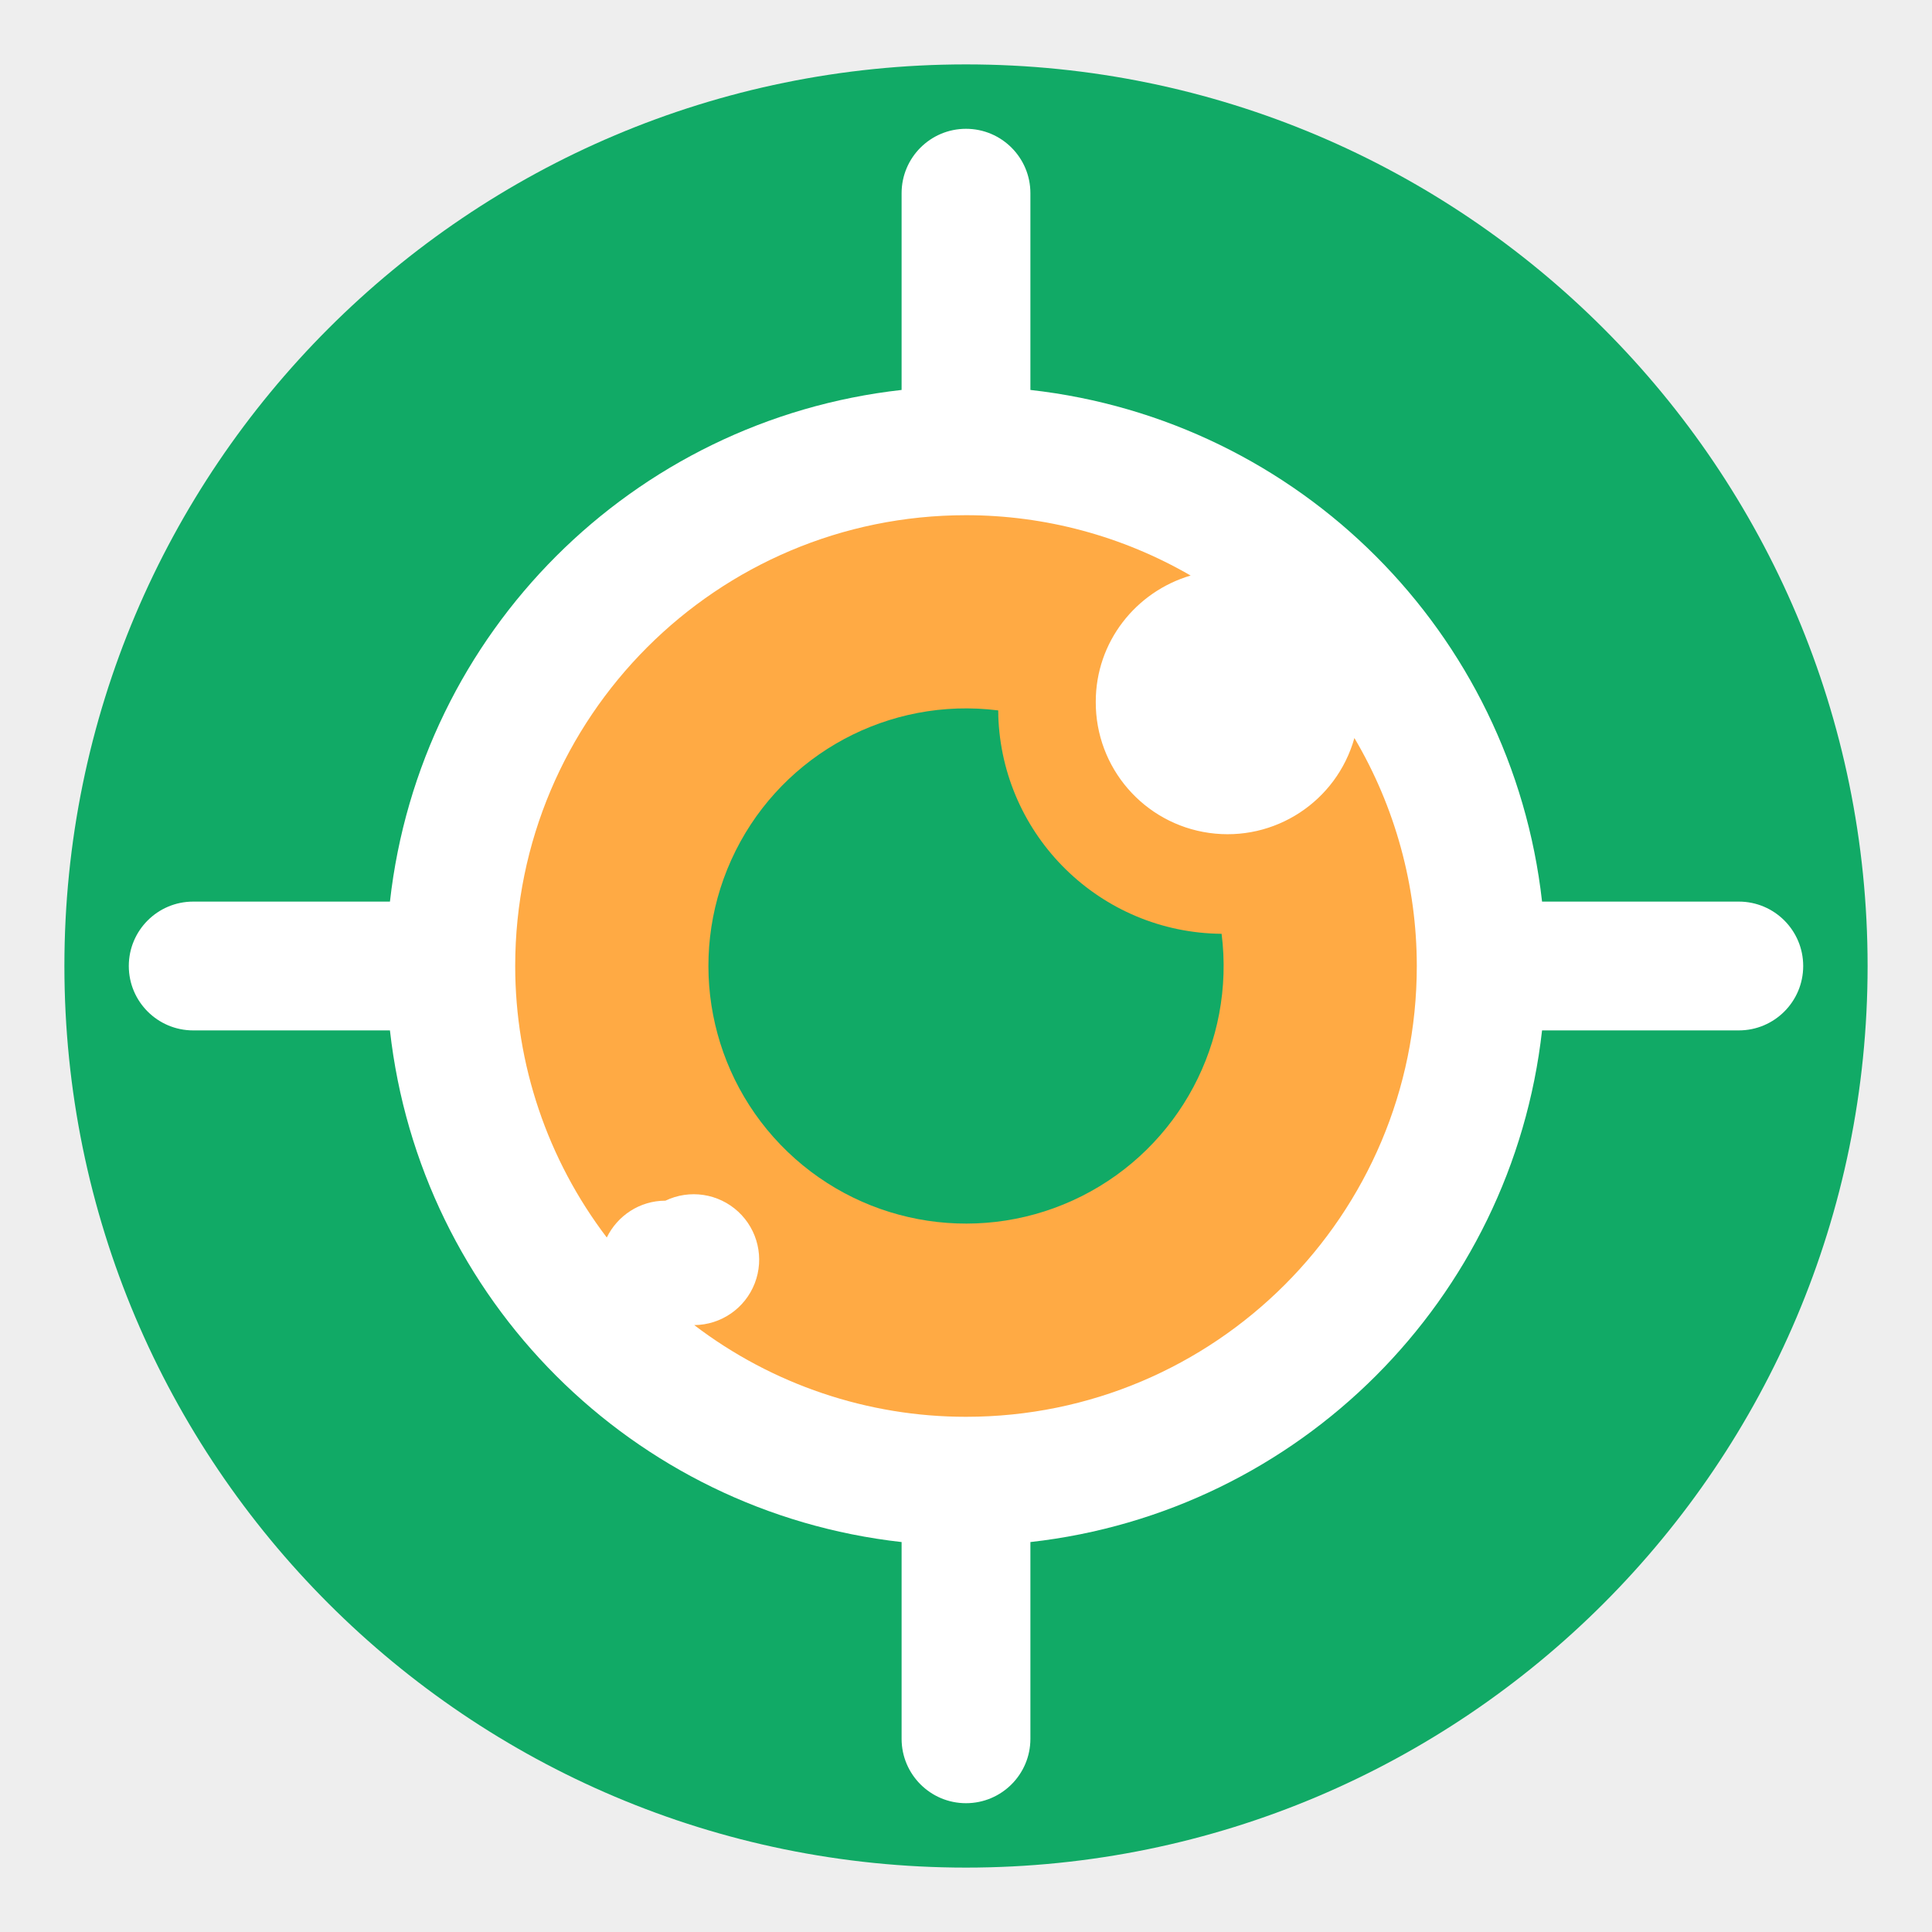
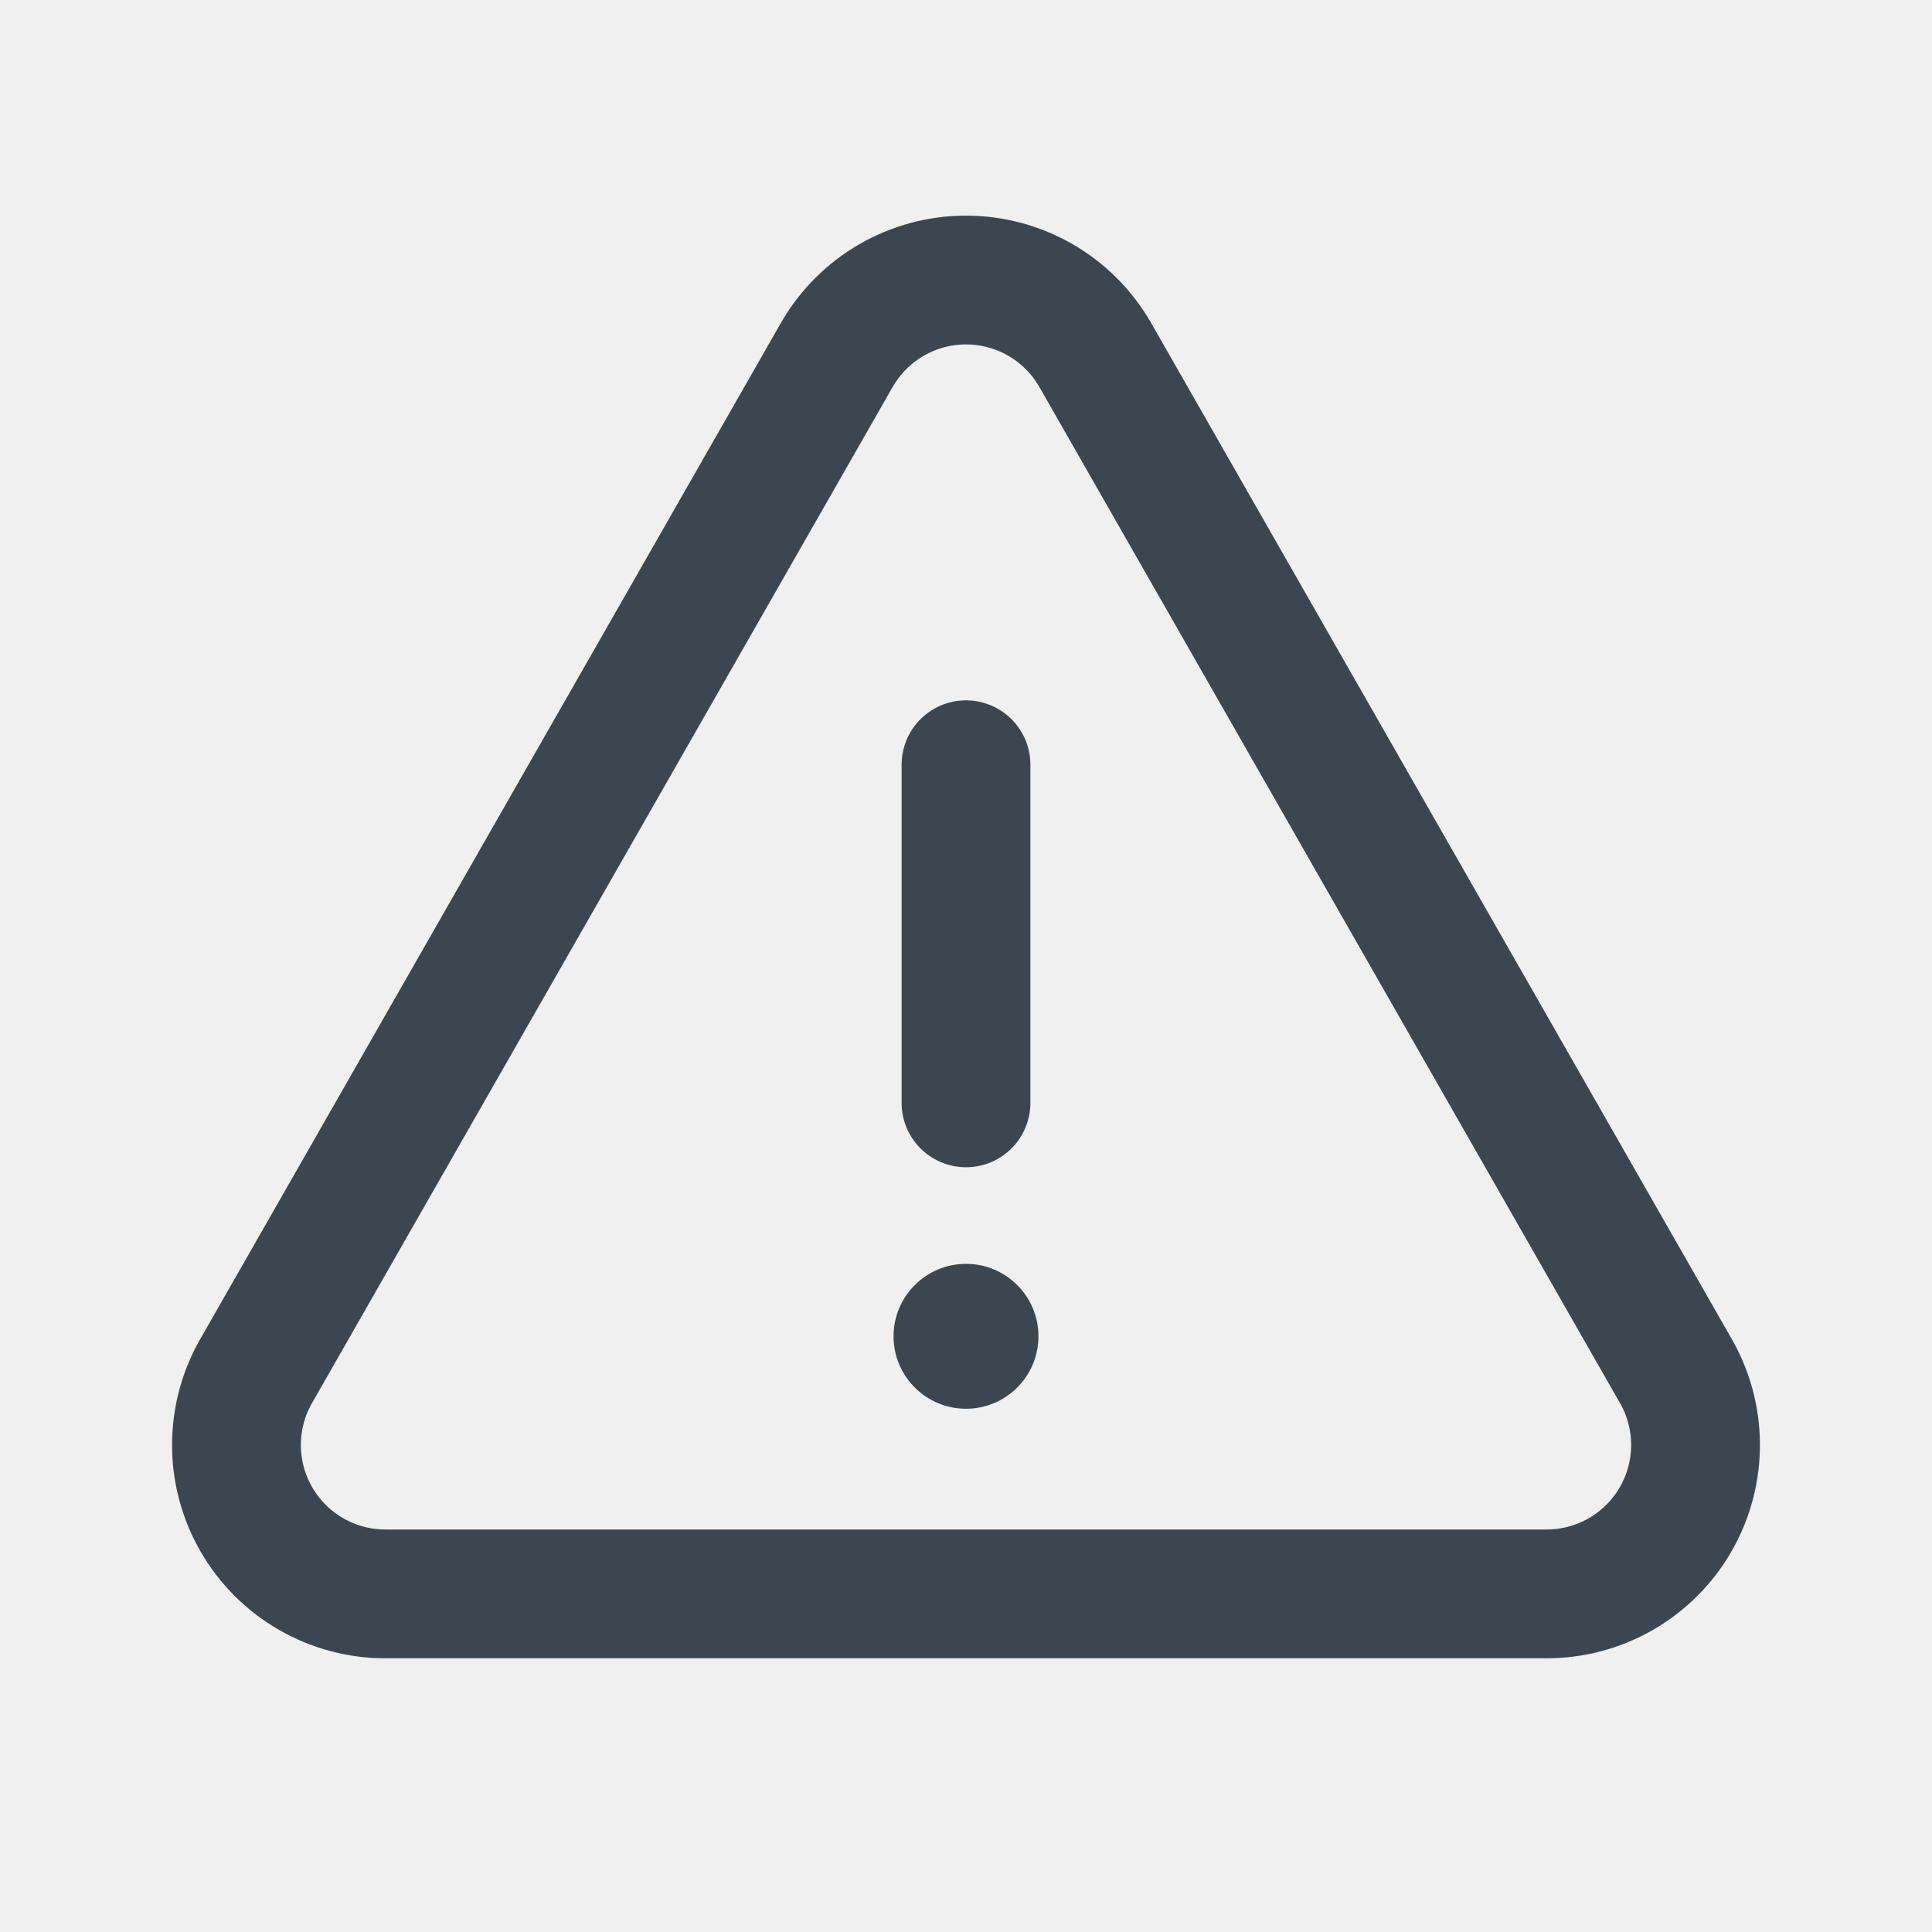
- <svg xmlns="http://www.w3.org/2000/svg" t="1742311912035" class="icon" viewBox="0 0 1024 1024" version="1.1" p-id="2669" width="48" height="48">
-   <path d="M0 0h1024v1024H0V0z" fill="#202425" opacity=".01" p-id="2670" />
-   <path d="M989.867 512c0 263.919-213.948 477.867-477.867 477.867S34.133 775.919 34.133 512 248.081 34.133 512 34.133s477.867 213.948 477.867 477.867z" fill="#11AA66" p-id="2671" />
-   <path d="M546.133 102.4a34.133 34.133 0 1 0-68.267 0v104.277A307.337 307.337 0 0 0 206.677 477.867H102.4a34.133 34.133 0 1 0 0 68.267h104.277A307.337 307.337 0 0 0 477.867 817.323V921.6a34.133 34.133 0 1 0 68.267 0v-104.277A307.337 307.337 0 0 0 817.323 546.133H921.6a34.133 34.133 0 1 0 0-68.267h-104.277A307.337 307.337 0 0 0 546.133 206.677V102.4z" fill="#FFFFFF" p-id="2672" />
-   <path d="M717.858 391.168a69.837 69.837 0 0 1-137.079-19.251c0-31.744 21.265-58.3 50.278-66.867A237.568 237.568 0 0 0 512 273.067a238.933 238.933 0 0 0-238.933 238.933 237.568 237.568 0 0 0 48.538 143.906c5.632-11.537 17.408-19.524 31.095-19.524a34.679 34.679 0 1 1 15.258 65.946A237.568 237.568 0 0 0 512 750.933a238.933 238.933 0 0 0 238.933-238.933 237.568 237.568 0 0 0-33.075-120.832" fill="#FFAA44" p-id="2673" />
-   <path d="M529.135 379.119l-0.068-2.594-5.598-0.58a136.533 136.533 0 1 0 124.006 118.989 119.467 119.467 0 0 1-118.374-115.814" fill="#11AA66" p-id="2674" />
+ <svg xmlns="http://www.w3.org/2000/svg" width="48" height="48" viewBox="0 0 24 24" fill="none" stroke="#3B4650" stroke-width="1.6" stroke-linecap="round" stroke-linejoin="round">
+   <path d="M10.4 4.4a1.85 1.85 0 0 1 3.2 0l7.2 12.6a1.85 1.85 0 0 1-1.6 2.8H4.8a1.85 1.85 0 0 1-1.6-2.8z" />
+   <path d="M12 9.5v4.2" />
+   <circle cx="12" cy="16.6" r="0.9" fill="#3B4650" stroke="none" />
</svg>
